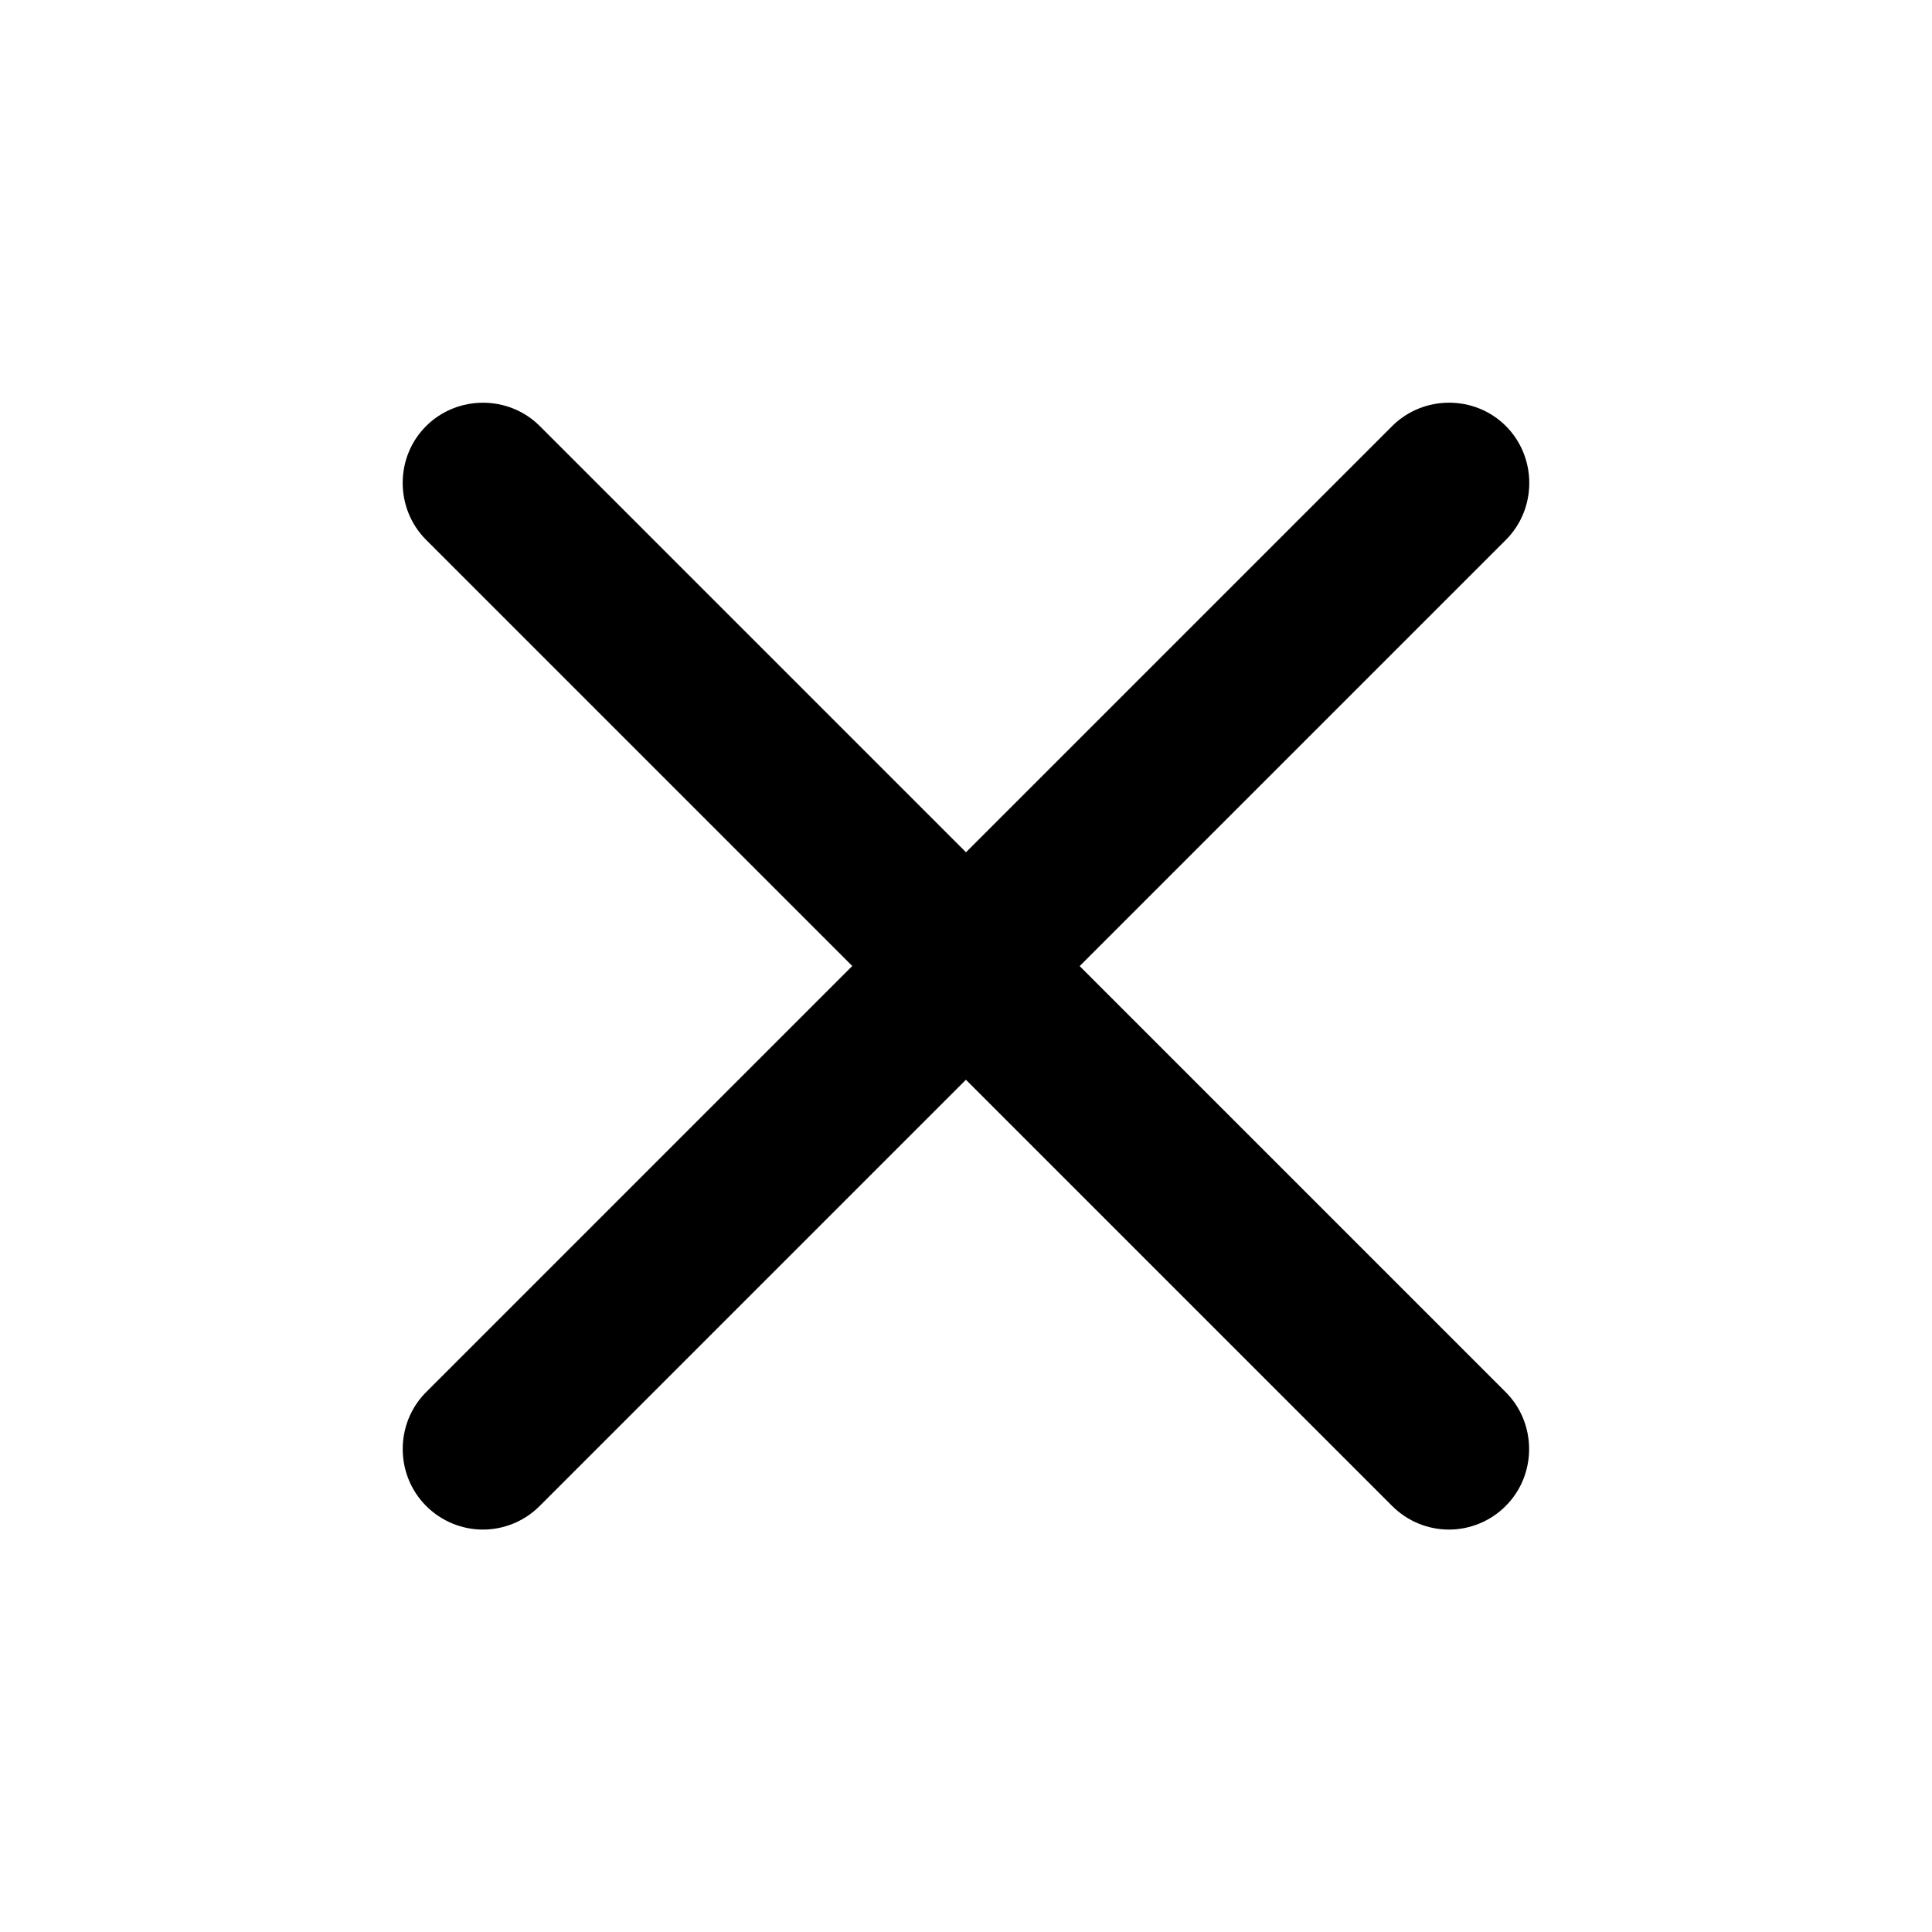
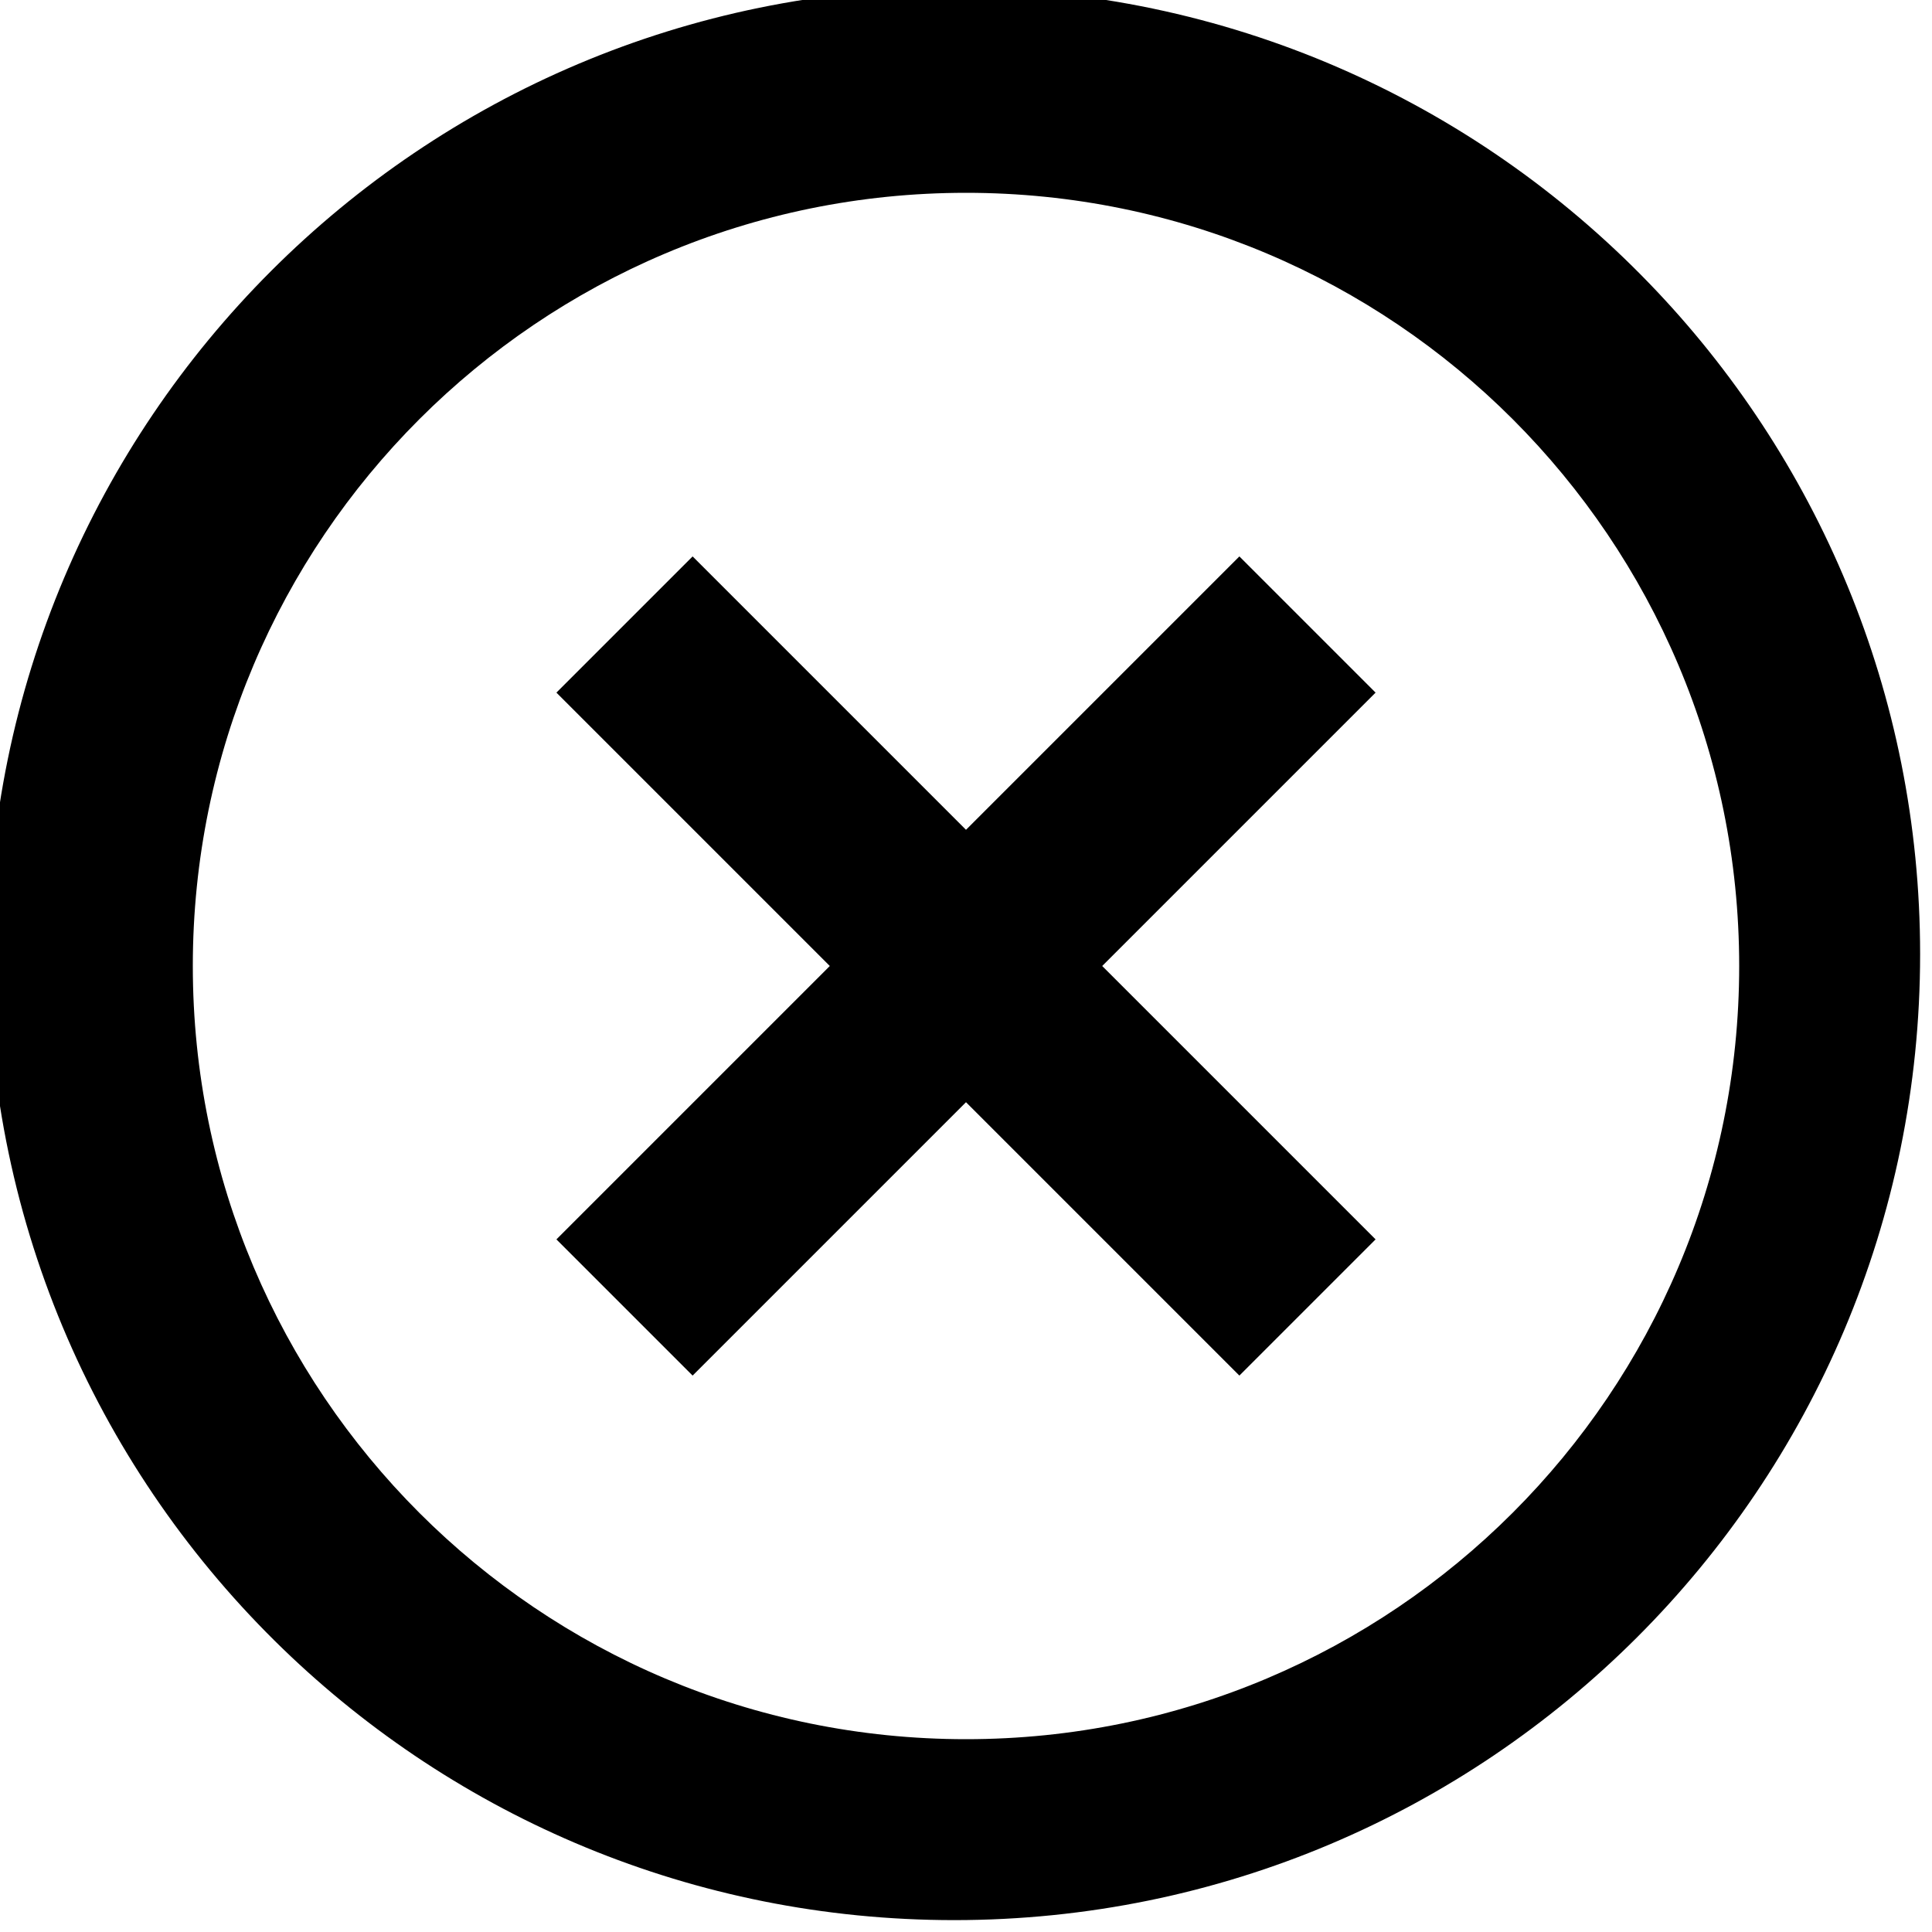
- <svg xmlns="http://www.w3.org/2000/svg" version="1.1" width="24" height="24" viewBox="0 0 24 24">
-   <path d="M13.413 12l5.294-5.294c0.387-0.387 0.387-1.025 0-1.413s-1.025-0.387-1.413 0l-5.294 5.294-5.294-5.294c-0.387-0.387-1.025-0.387-1.413 0s-0.387 1.025 0 1.413l5.294 5.294-5.294 5.294c-0.387 0.387-0.387 1.025 0 1.413 0.194 0.194 0.45 0.294 0.706 0.294s0.513-0.1 0.706-0.294l5.294-5.294 5.294 5.294c0.194 0.194 0.45 0.294 0.706 0.294s0.513-0.1 0.706-0.294c0.387-0.387 0.387-1.025 0-1.413l-5.294-5.294z" />
+ <svg xmlns="http://www.w3.org/2000/svg" version="1.1" width="20" height="20" viewBox="0 0 20 20">
+   <path d="M2.93 17.070c-1.884-1.821-3.053-4.37-3.053-7.193 0-5.523 4.477-10 10-10 2.823 0 5.372 1.169 7.19 3.050l0.003 0.003c1.737 1.796 2.807 4.247 2.807 6.947 0 5.523-4.477 10-10 10-2.7 0-5.151-1.070-6.95-2.81l0.003 0.003zM4.34 15.66c1.449 1.449 3.45 2.344 5.66 2.344 4.421 0 8.004-3.584 8.004-8.004 0-2.21-0.896-4.211-2.344-5.66v0c-1.449-1.449-3.45-2.344-5.66-2.344-4.421 0-8.004 3.584-8.004 8.004 0 2.21 0.896 4.211 2.344 5.66v0zM14.24 7.17l-2.83 2.83 2.83 2.83-1.41 1.41-2.83-2.83-2.83 2.83-1.41-1.41 2.83-2.83-2.83-2.83 1.41-1.41 2.83 2.83 2.83-2.83 1.41 1.41z" />
</svg>
